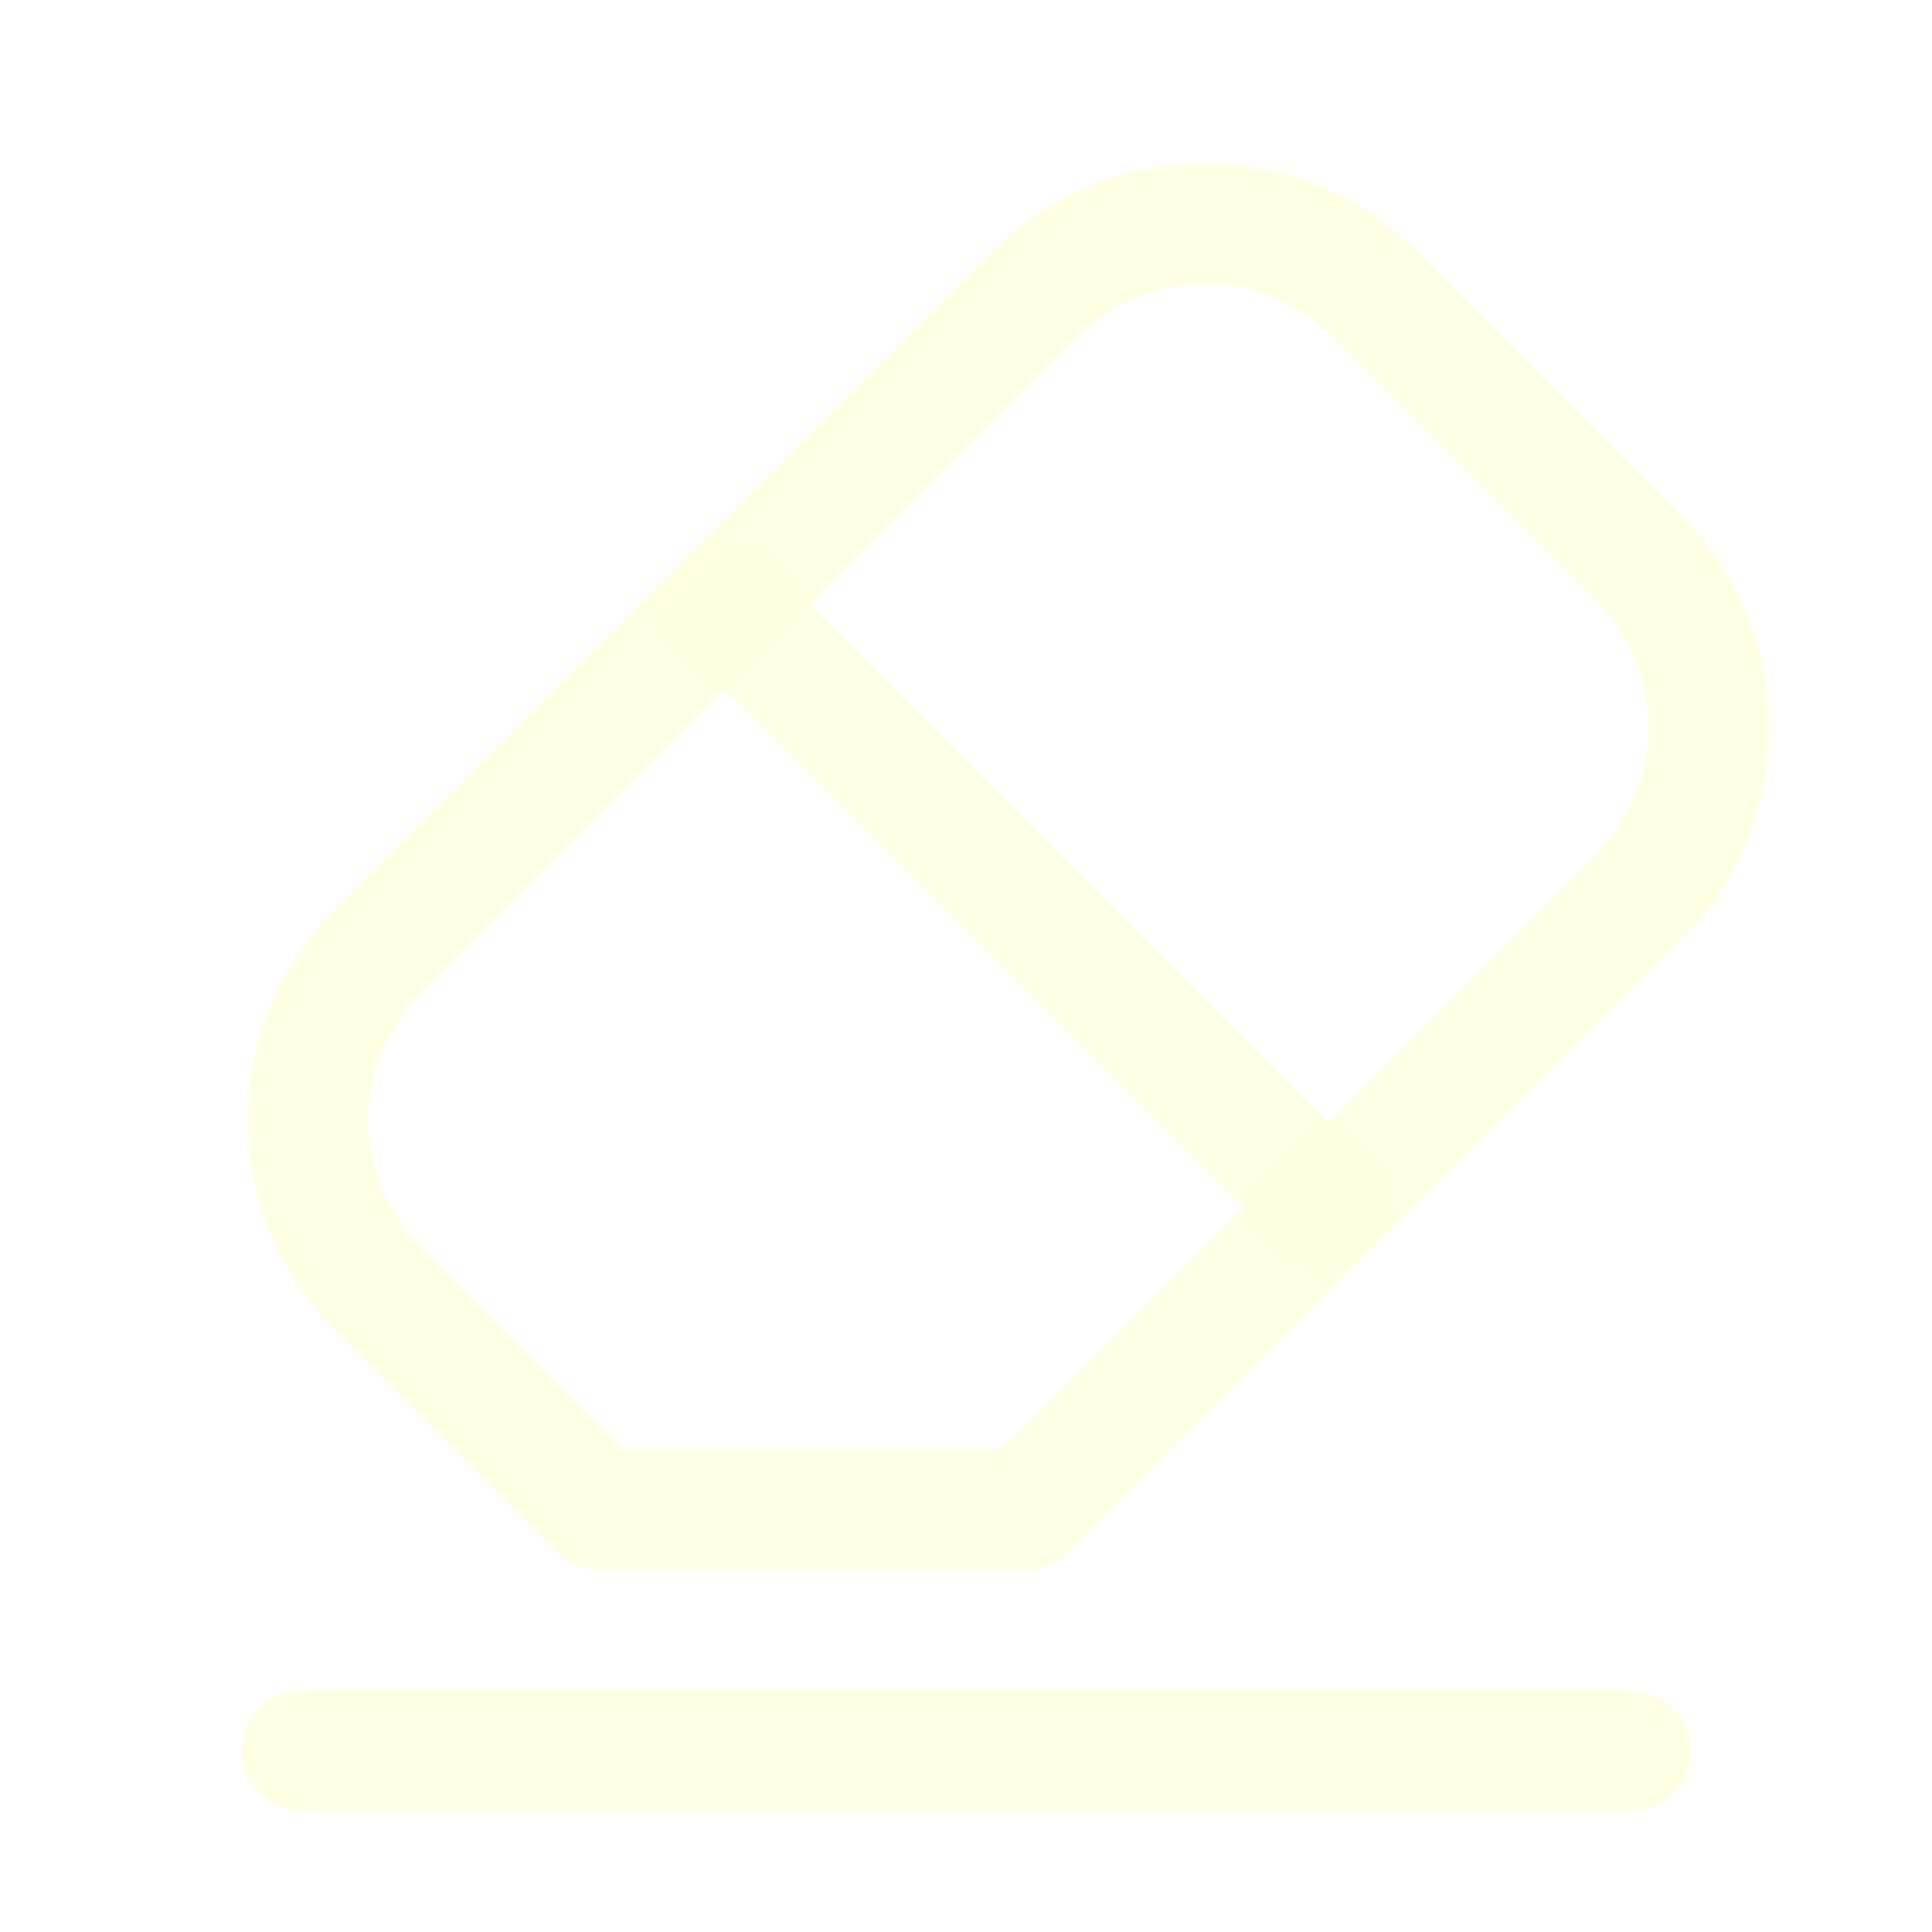
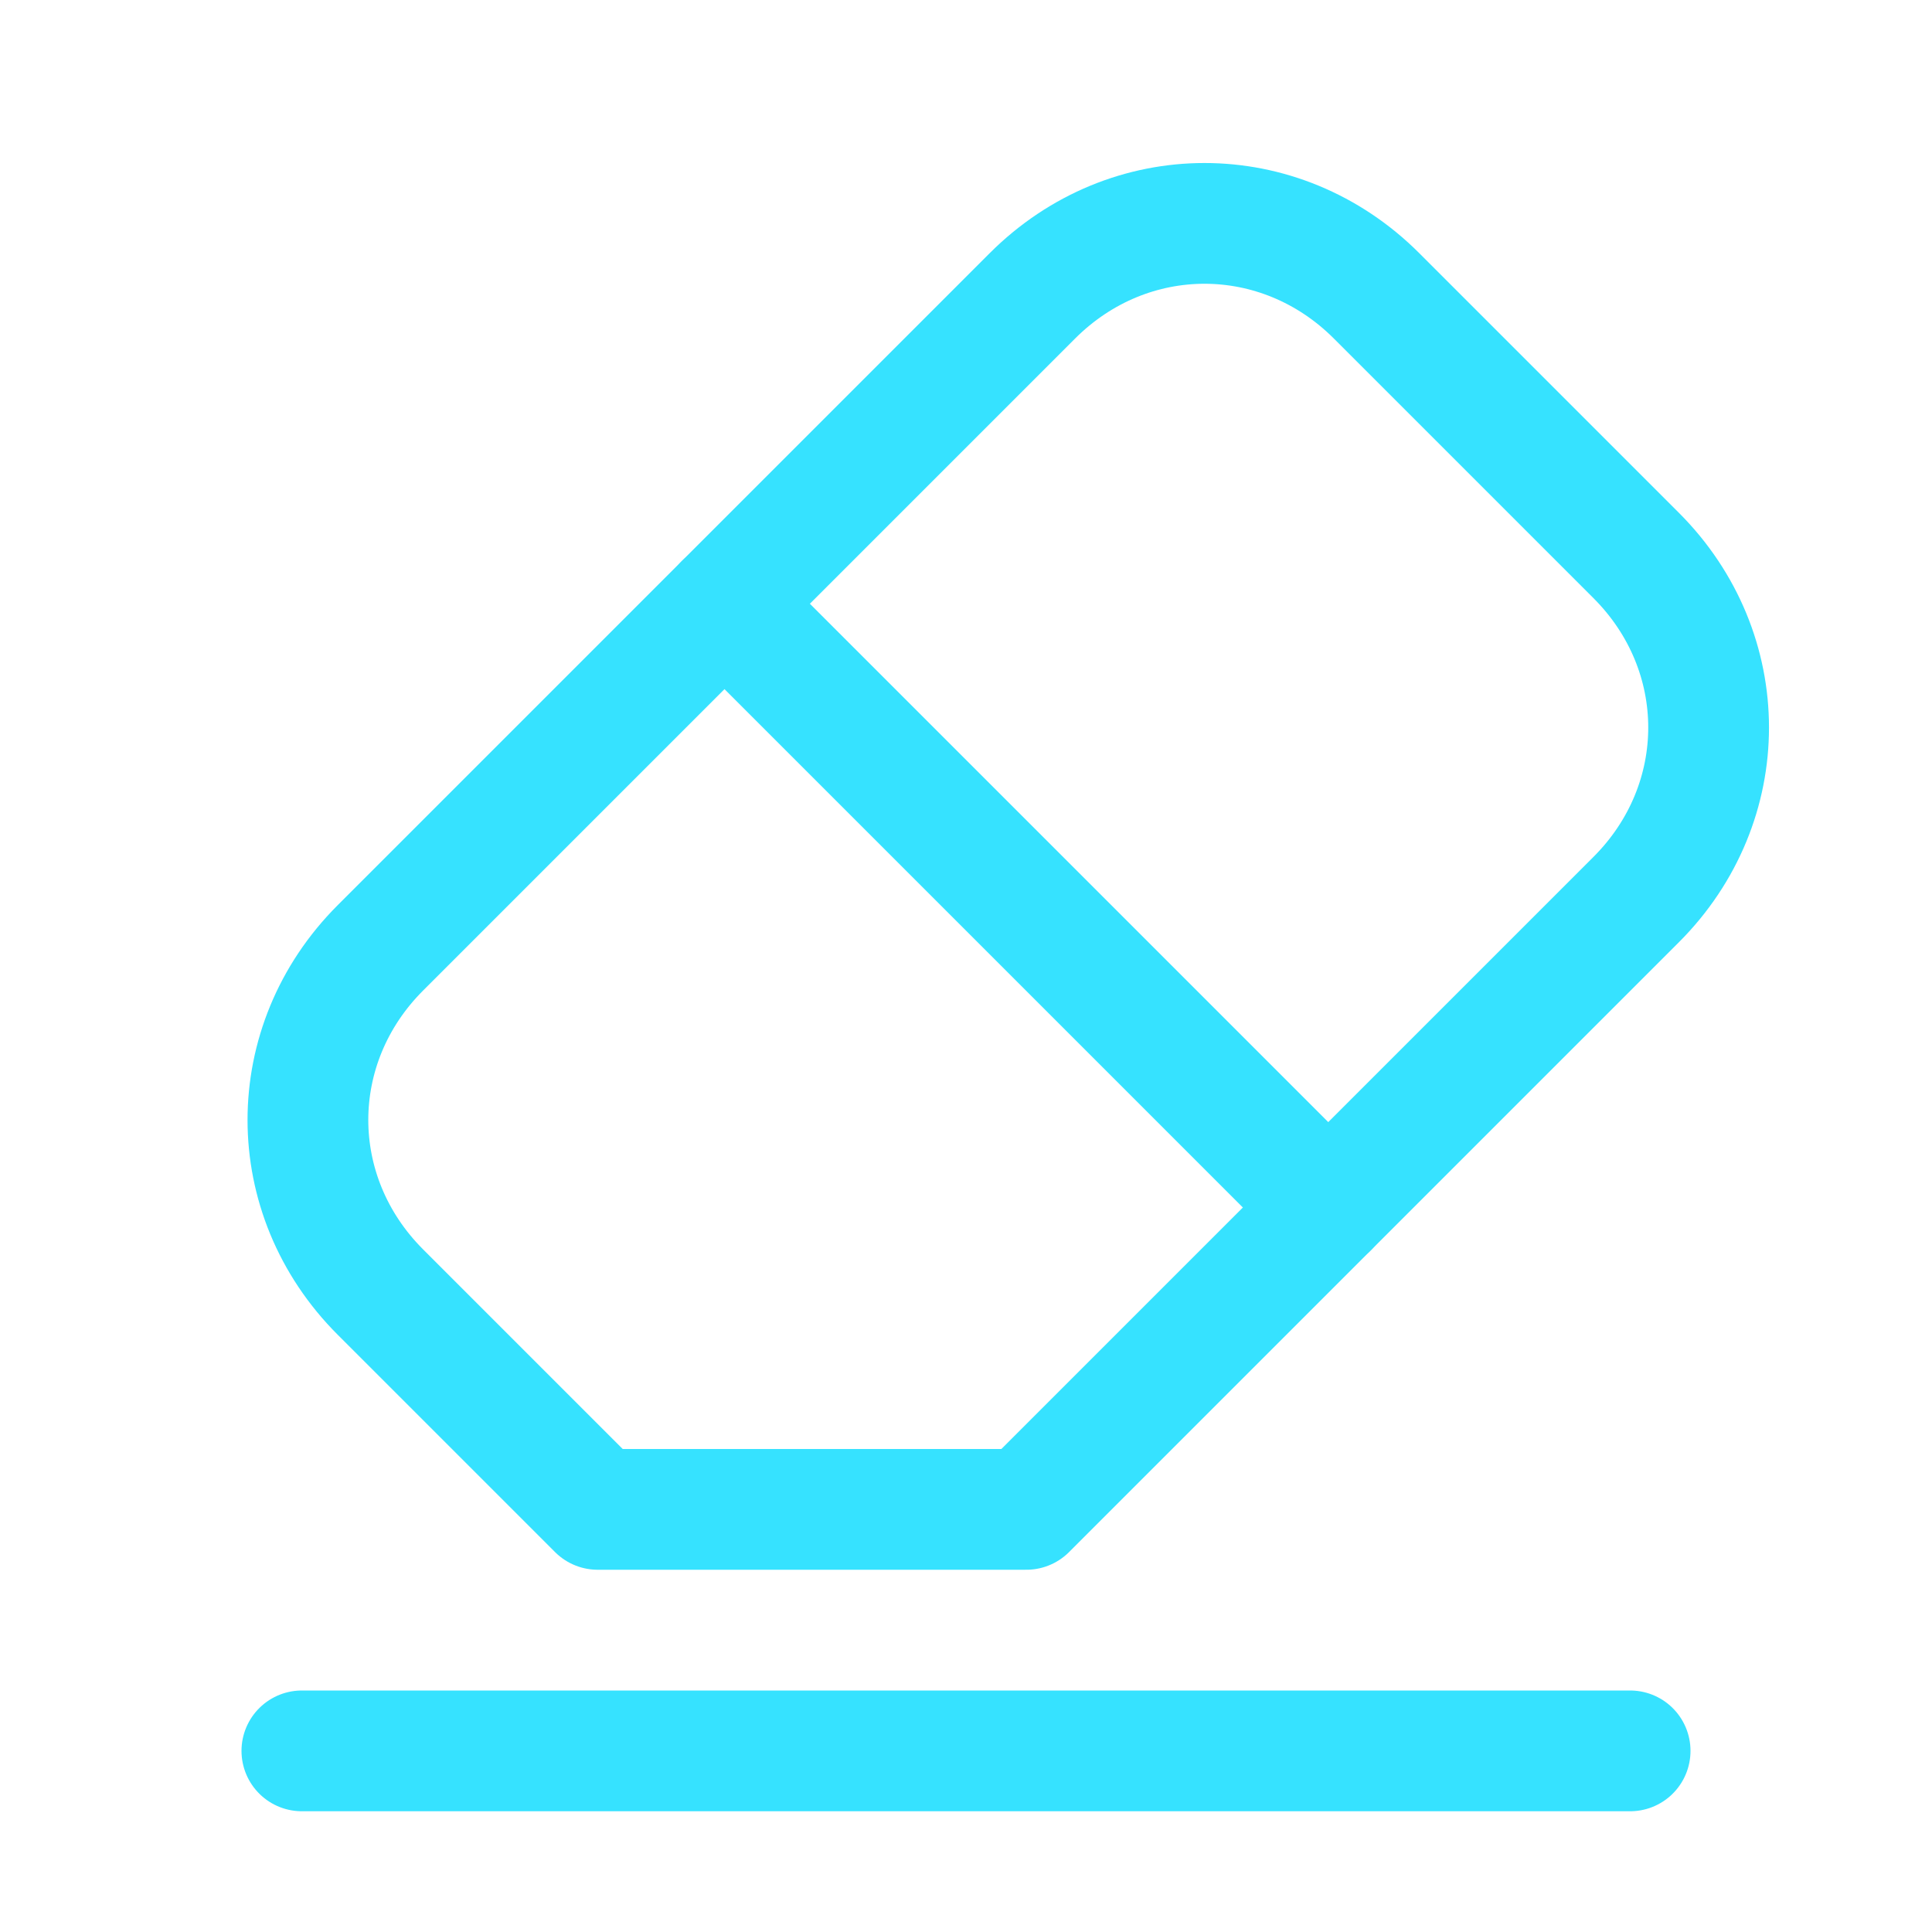
<svg xmlns="http://www.w3.org/2000/svg" version="1.1" id="Icons" x="0px" y="0px" viewBox="0 0 32 32" style="enable-background:new 0 0 32 32;" xml:space="preserve">
  <style type="text/css">
- 	.st0{fill:none;stroke:#FFFFE1E8;stroke-width:2;stroke-linecap:round;stroke-linejoin:round;stroke-miterlimit:10;}
+ 	.st0{fill:none;stroke:#36E2FF;stroke-width:2;stroke-linecap:round;stroke-linejoin:round;stroke-miterlimit:10;}
</style>
  <line class="st0" x1="5" y1="29" x2="27" y2="29" />
  <line class="st0" x1="12" y1="10" x2="22" y2="20" />
  <path class="st0" d="M9.9,25H17l10.1-10.1c1.6-1.6,1.6-4.1,0-5.7l-4.3-4.3c-1.6-1.6-4.1-1.6-5.7,0L6.3,15.7c-1.6,1.6-1.6,4.1,0,5.7  L9.9,25z" />
</svg>
